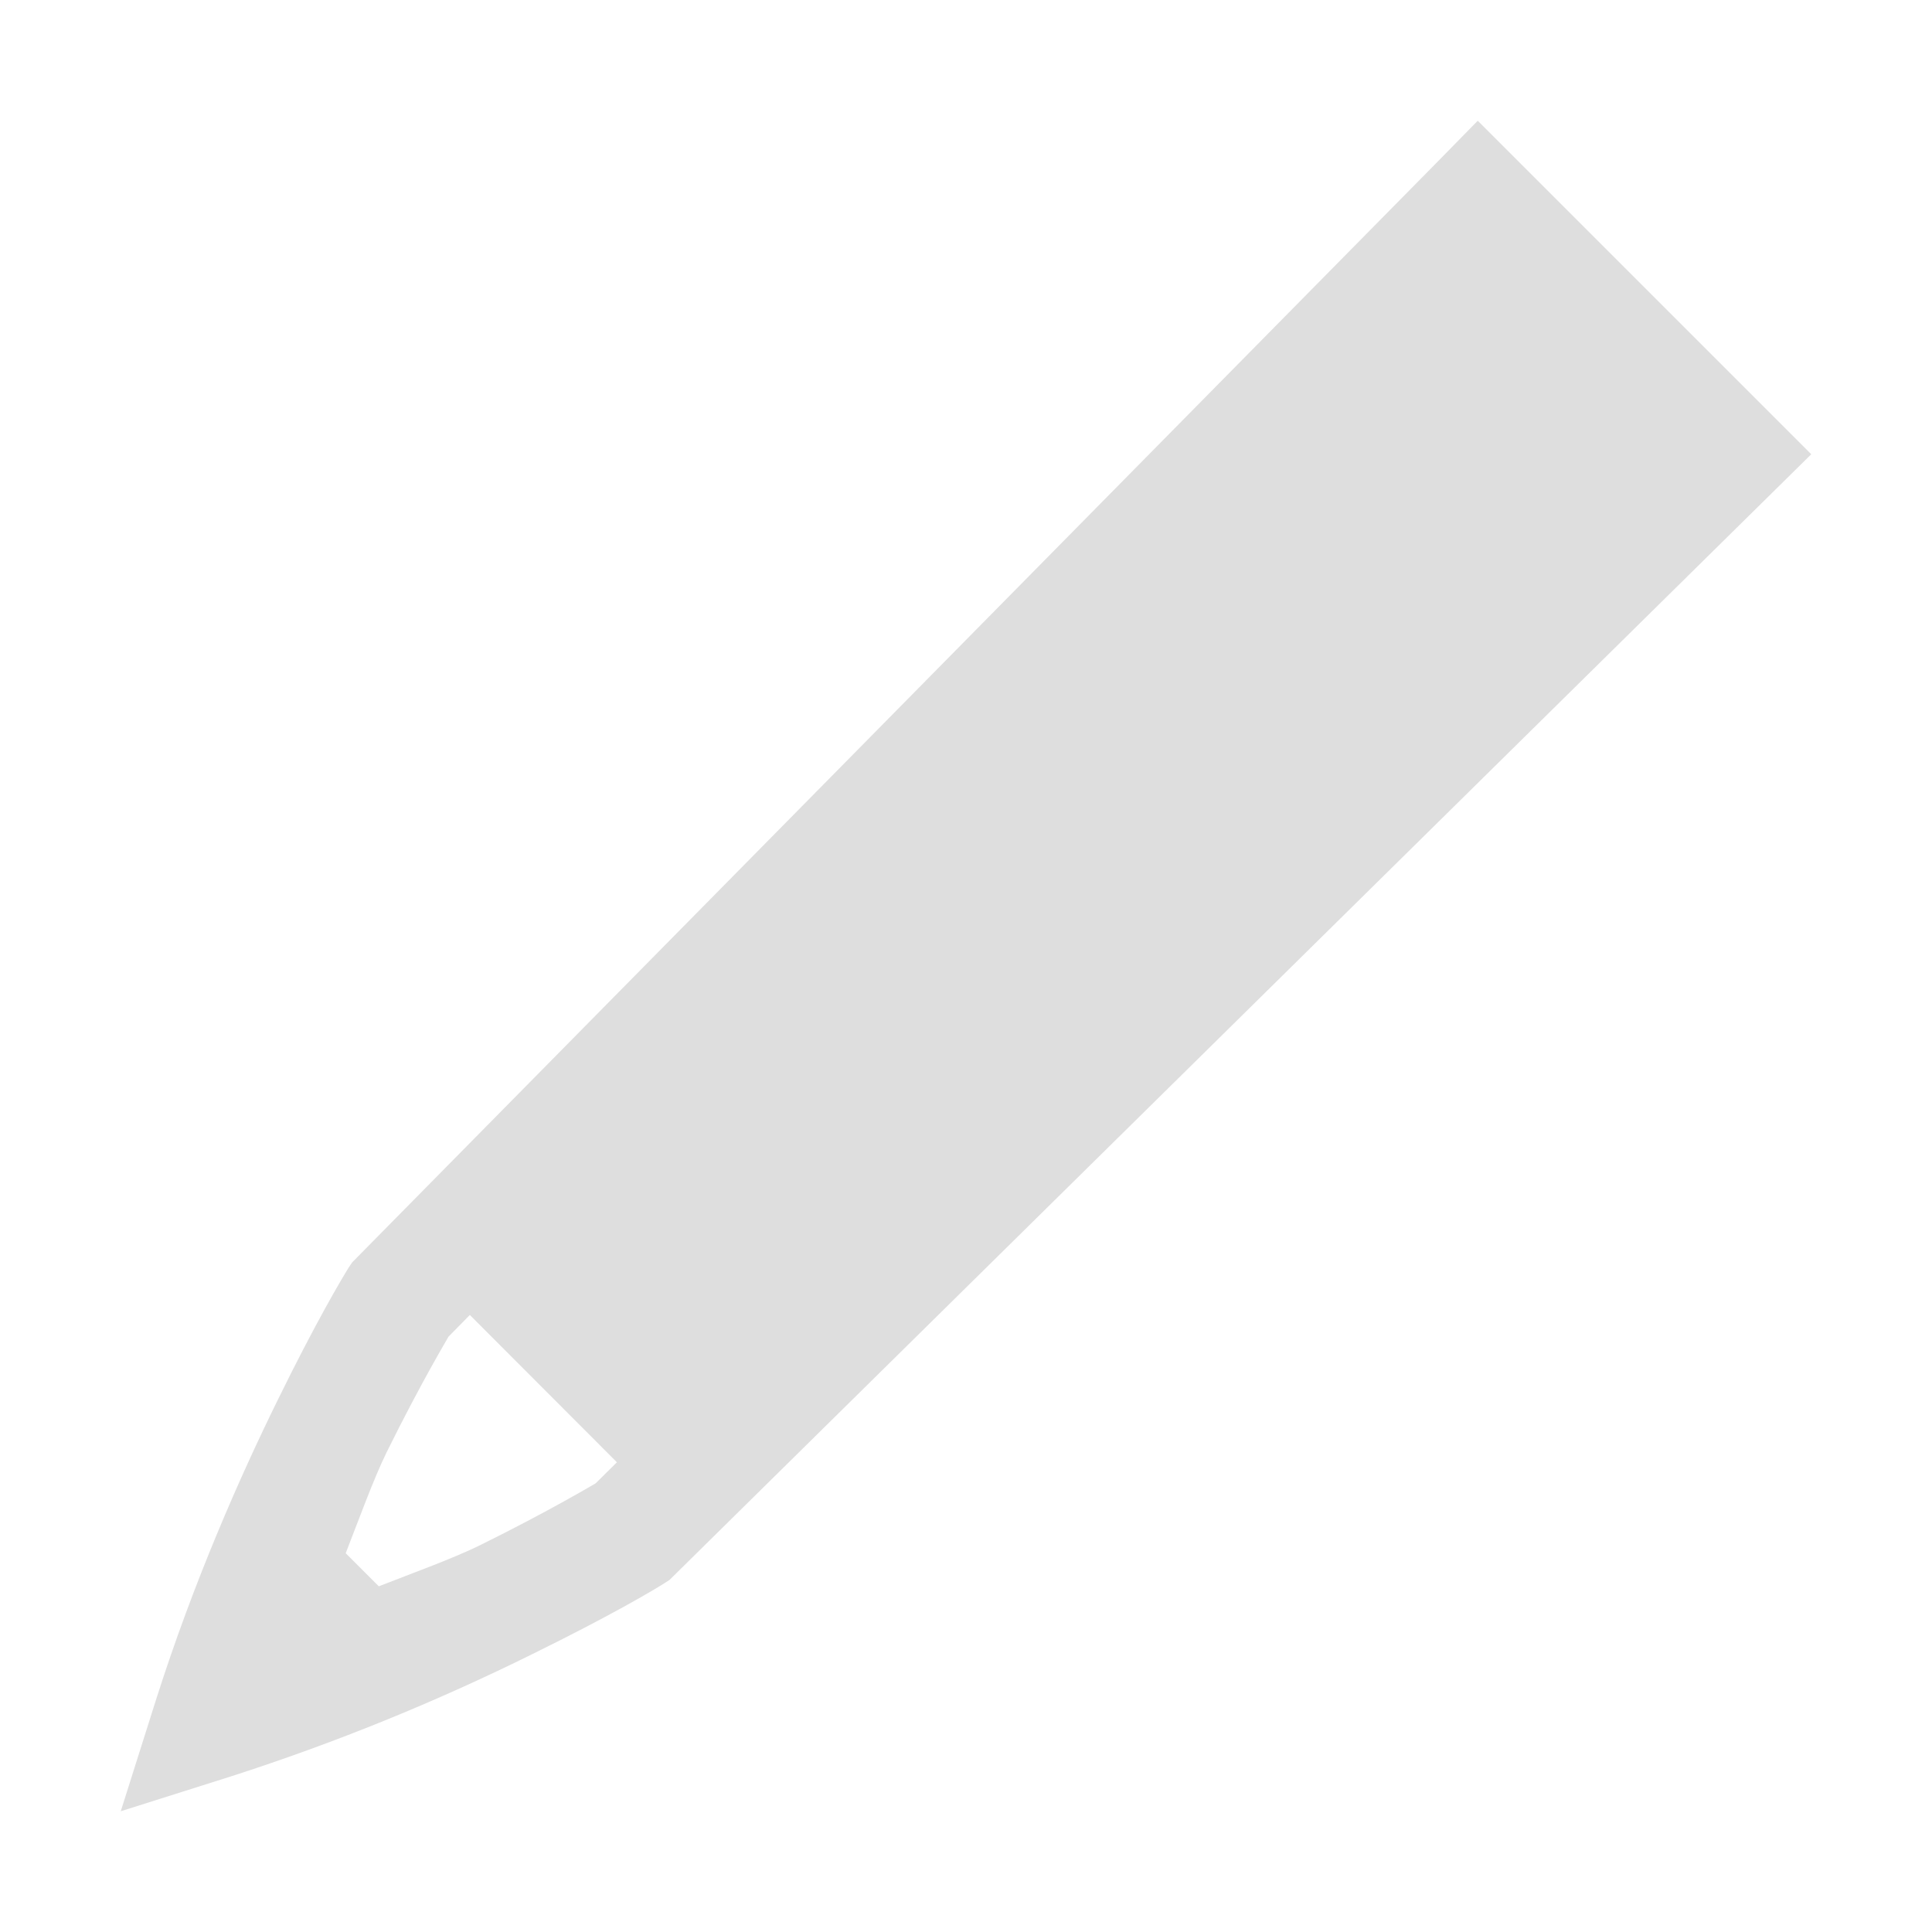
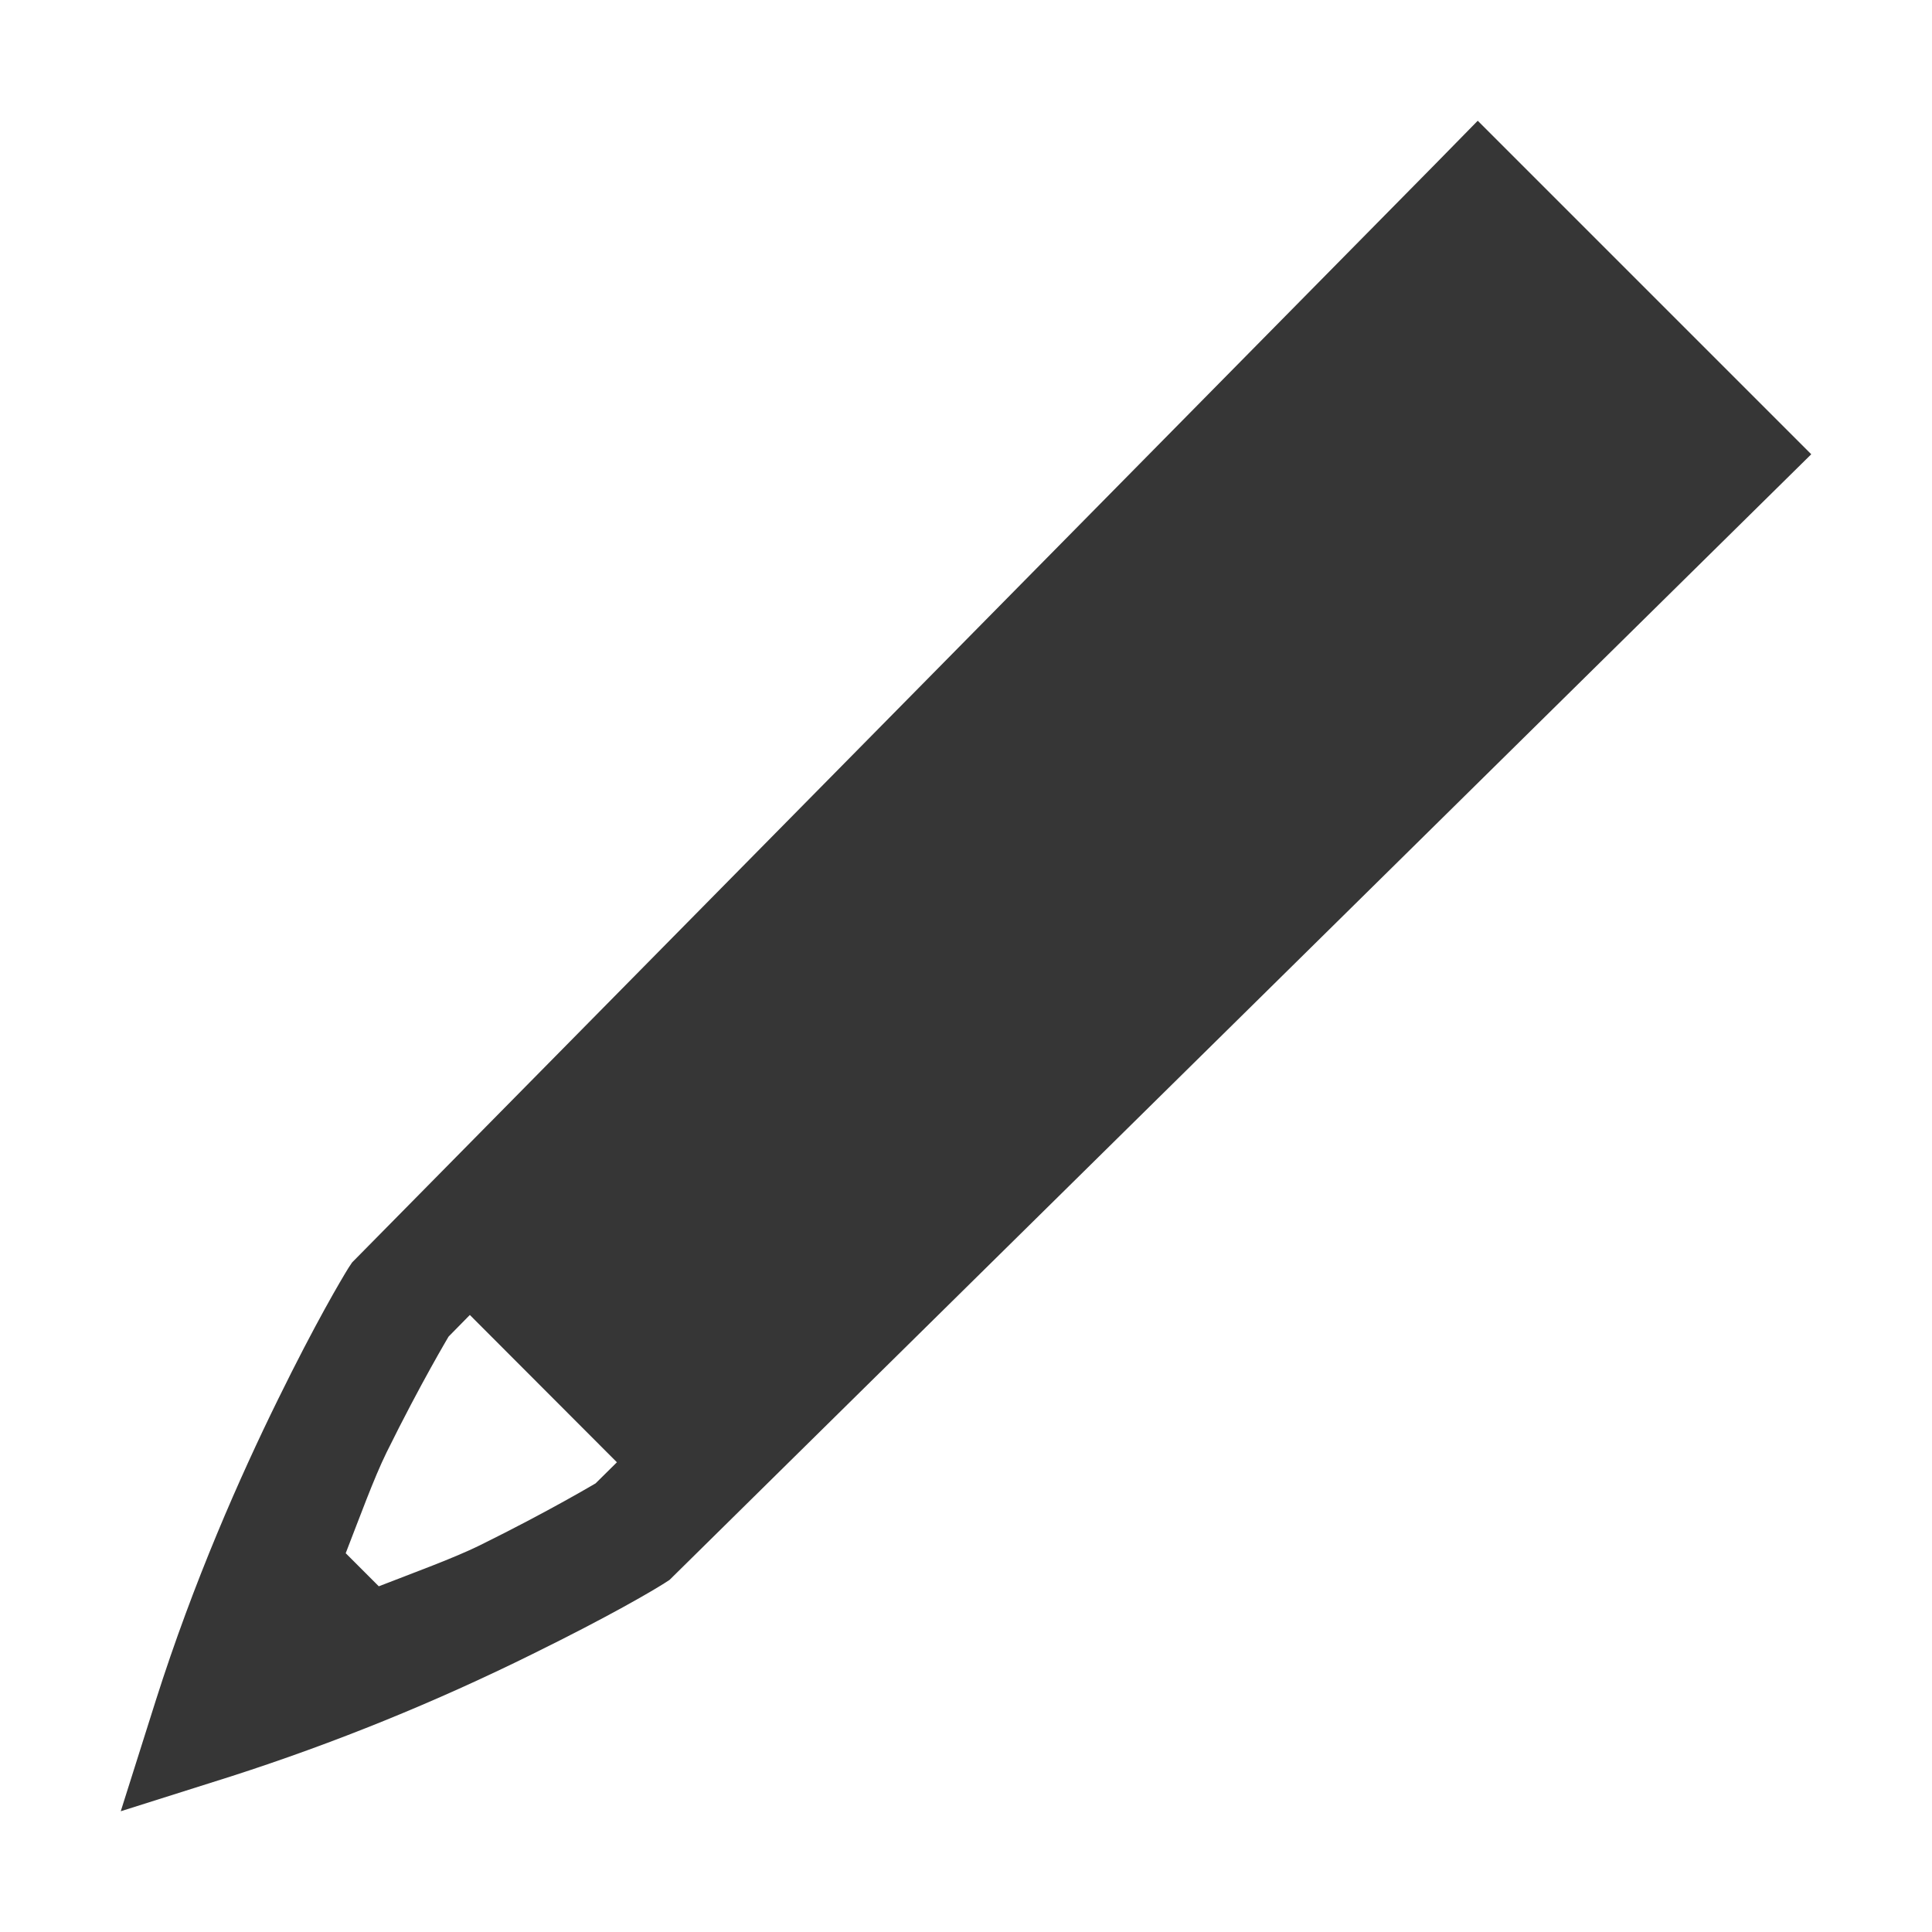
<svg xmlns="http://www.w3.org/2000/svg" width="16" height="16" version="1.1">
-   <path d="m12.238 1-0.353 0.36-8.969 9.095-0.03 0.045c-0.061 0.099-0.27 0.45-0.583 1.088-0.314 0.638-0.7 1.51-1.012 2.492l-0.291 0.92 0.92-0.291a18.163 18.163 0 0 0 2.492-1.012c0.638-0.314 0.987-0.52 1.088-0.584l0.045-0.029 9.455-9.322zm-8.347 9.89 1.218 1.22-0.177 0.175c7e-3 -5e-3 -0.379 0.227-0.961 0.514-0.214 0.105-0.536 0.222-0.834 0.338l-0.274-0.274c0.116-0.298 0.233-0.62 0.338-0.834 0.287-0.582 0.518-0.966 0.514-0.96z" fill="#dedede" font-size="15" letter-spacing="0" word-spacing="0" />
+   <path d="m12.238 1-0.353 0.36-8.969 9.095-0.03 0.045c-0.061 0.099-0.27 0.45-0.583 1.088-0.314 0.638-0.7 1.51-1.012 2.492l-0.291 0.92 0.92-0.291a18.163 18.163 0 0 0 2.492-1.012c0.638-0.314 0.987-0.52 1.088-0.584l0.045-0.029 9.455-9.322zm-8.347 9.89 1.218 1.22-0.177 0.175c7e-3 -5e-3 -0.379 0.227-0.961 0.514-0.214 0.105-0.536 0.222-0.834 0.338l-0.274-0.274c0.116-0.298 0.233-0.62 0.338-0.834 0.287-0.582 0.518-0.966 0.514-0.96z" fill="#363636" font-size="15" letter-spacing="0" word-spacing="0" />
</svg>
